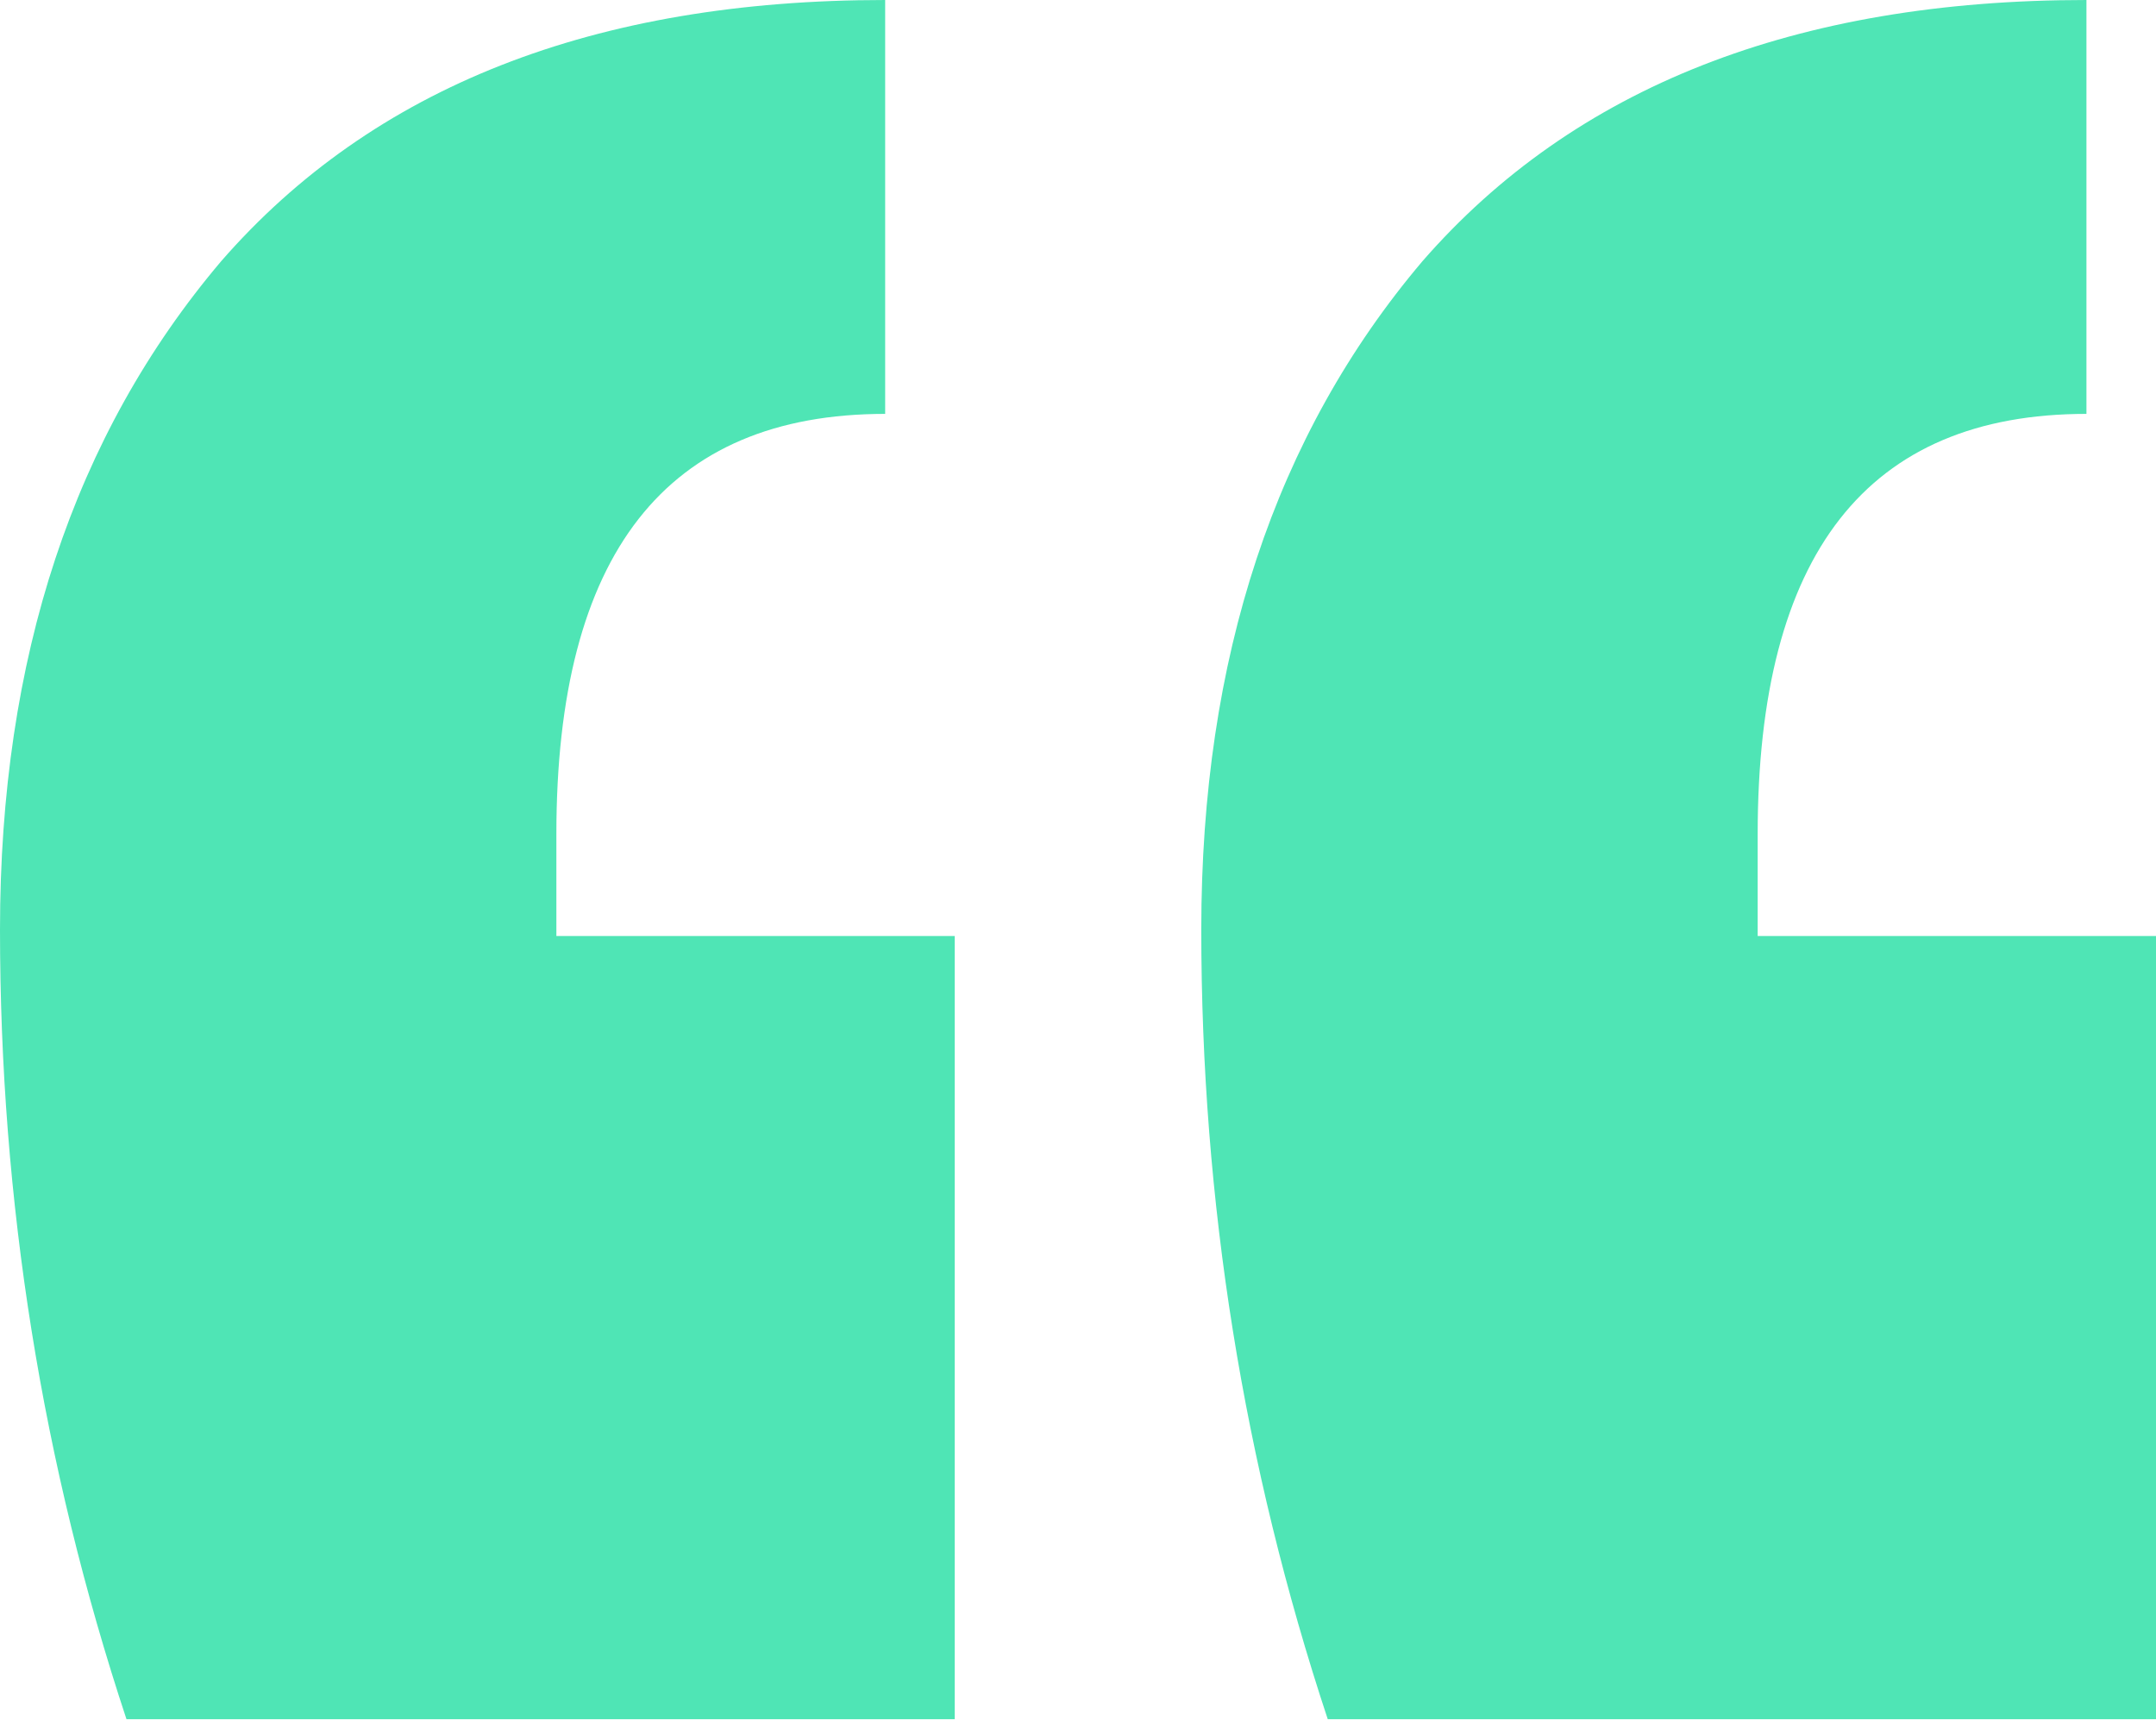
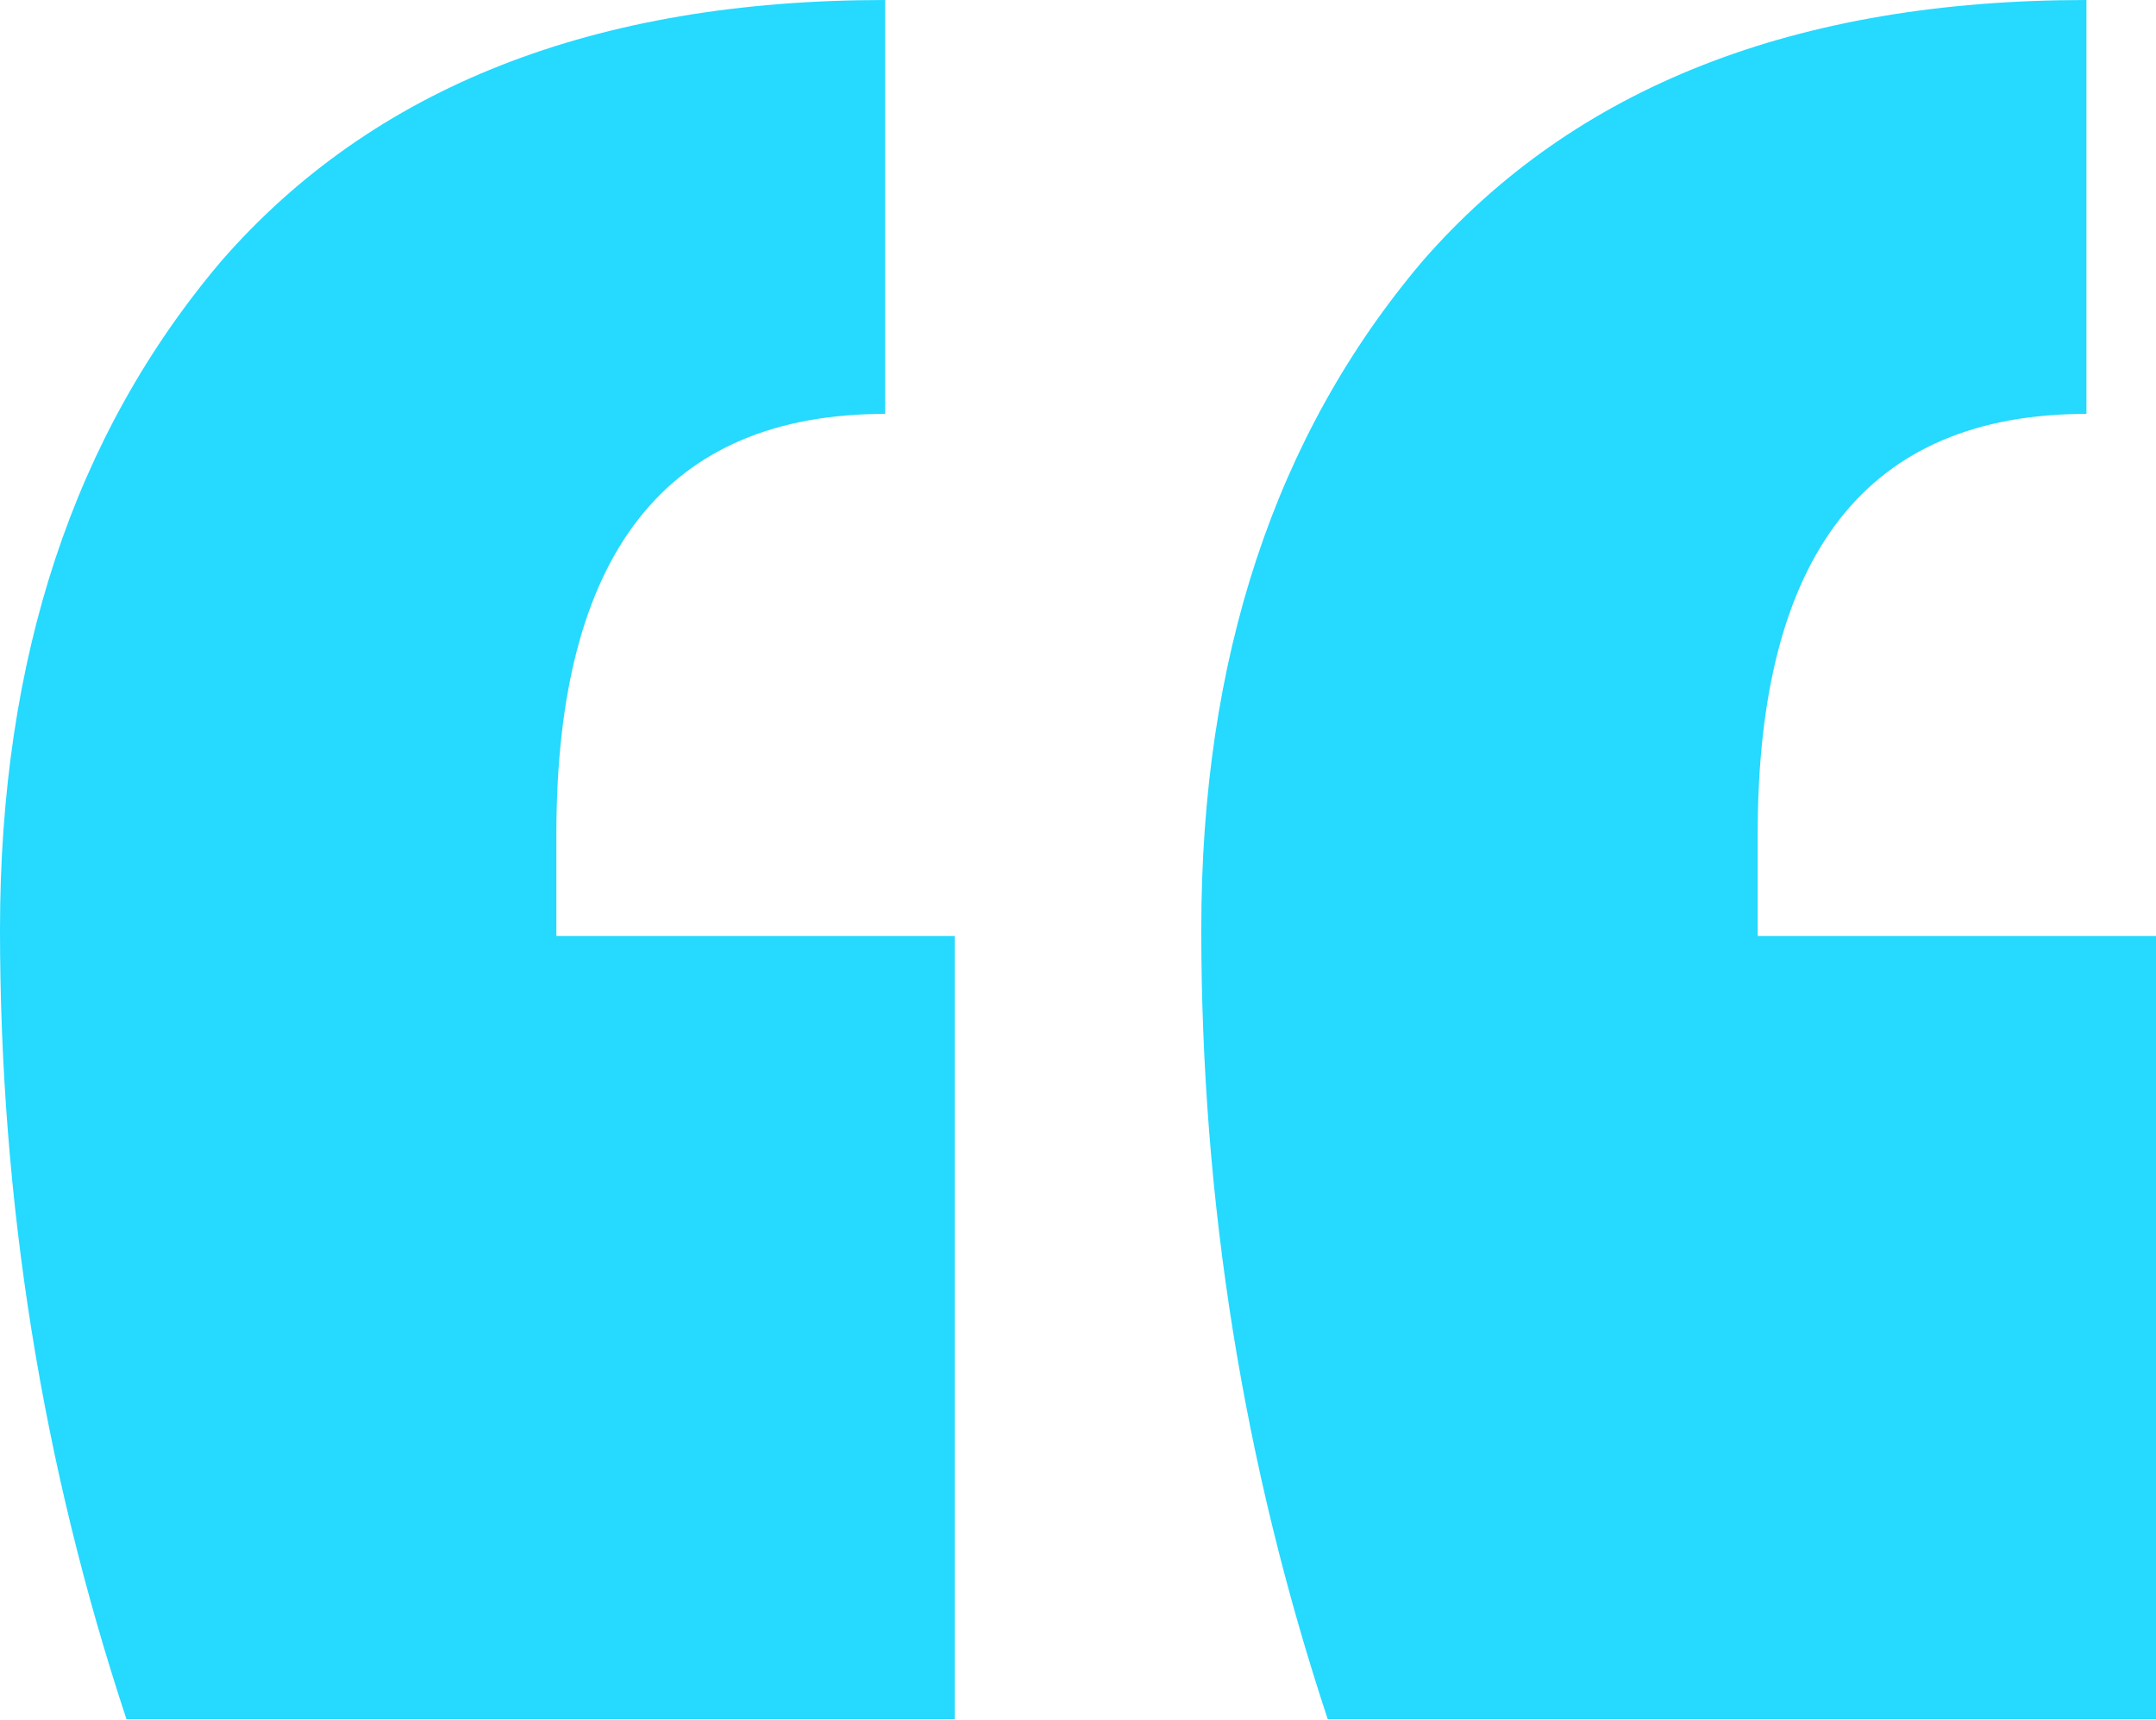
<svg xmlns="http://www.w3.org/2000/svg" width="84" height="67" viewBox="0 0 84 67" fill="none">
-   <path d="M84 67H51.73C48.446 57.074 46.803 46.817 46.803 36.23C46.803 25.642 49.677 16.957 55.425 10.174C61.337 3.391 69.959 0 81.29 0V16.13C72.751 16.13 68.481 21.589 68.481 32.507V36.478H84V67ZM37.197 67H4.927C1.642 57.074 0 46.817 0 36.23C0 25.642 2.874 16.957 8.622 10.174C14.534 3.391 23.155 0 34.487 0V16.13C25.947 16.13 21.677 21.589 21.677 32.507V36.478H37.197V67Z" fill="#4FE5B5" />
+   <path d="M84 67H51.73C48.446 57.074 46.803 46.817 46.803 36.23C46.803 25.642 49.677 16.957 55.425 10.174C61.337 3.391 69.959 0 81.29 0V16.13C72.751 16.13 68.481 21.589 68.481 32.507V36.478H84V67ZM37.197 67H4.927C1.642 57.074 0 46.817 0 36.23C0 25.642 2.874 16.957 8.622 10.174C14.534 3.391 23.155 0 34.487 0V16.13C25.947 16.13 21.677 21.589 21.677 32.507V36.478H37.197V67Z" fill="#25D9FF" />
</svg>
